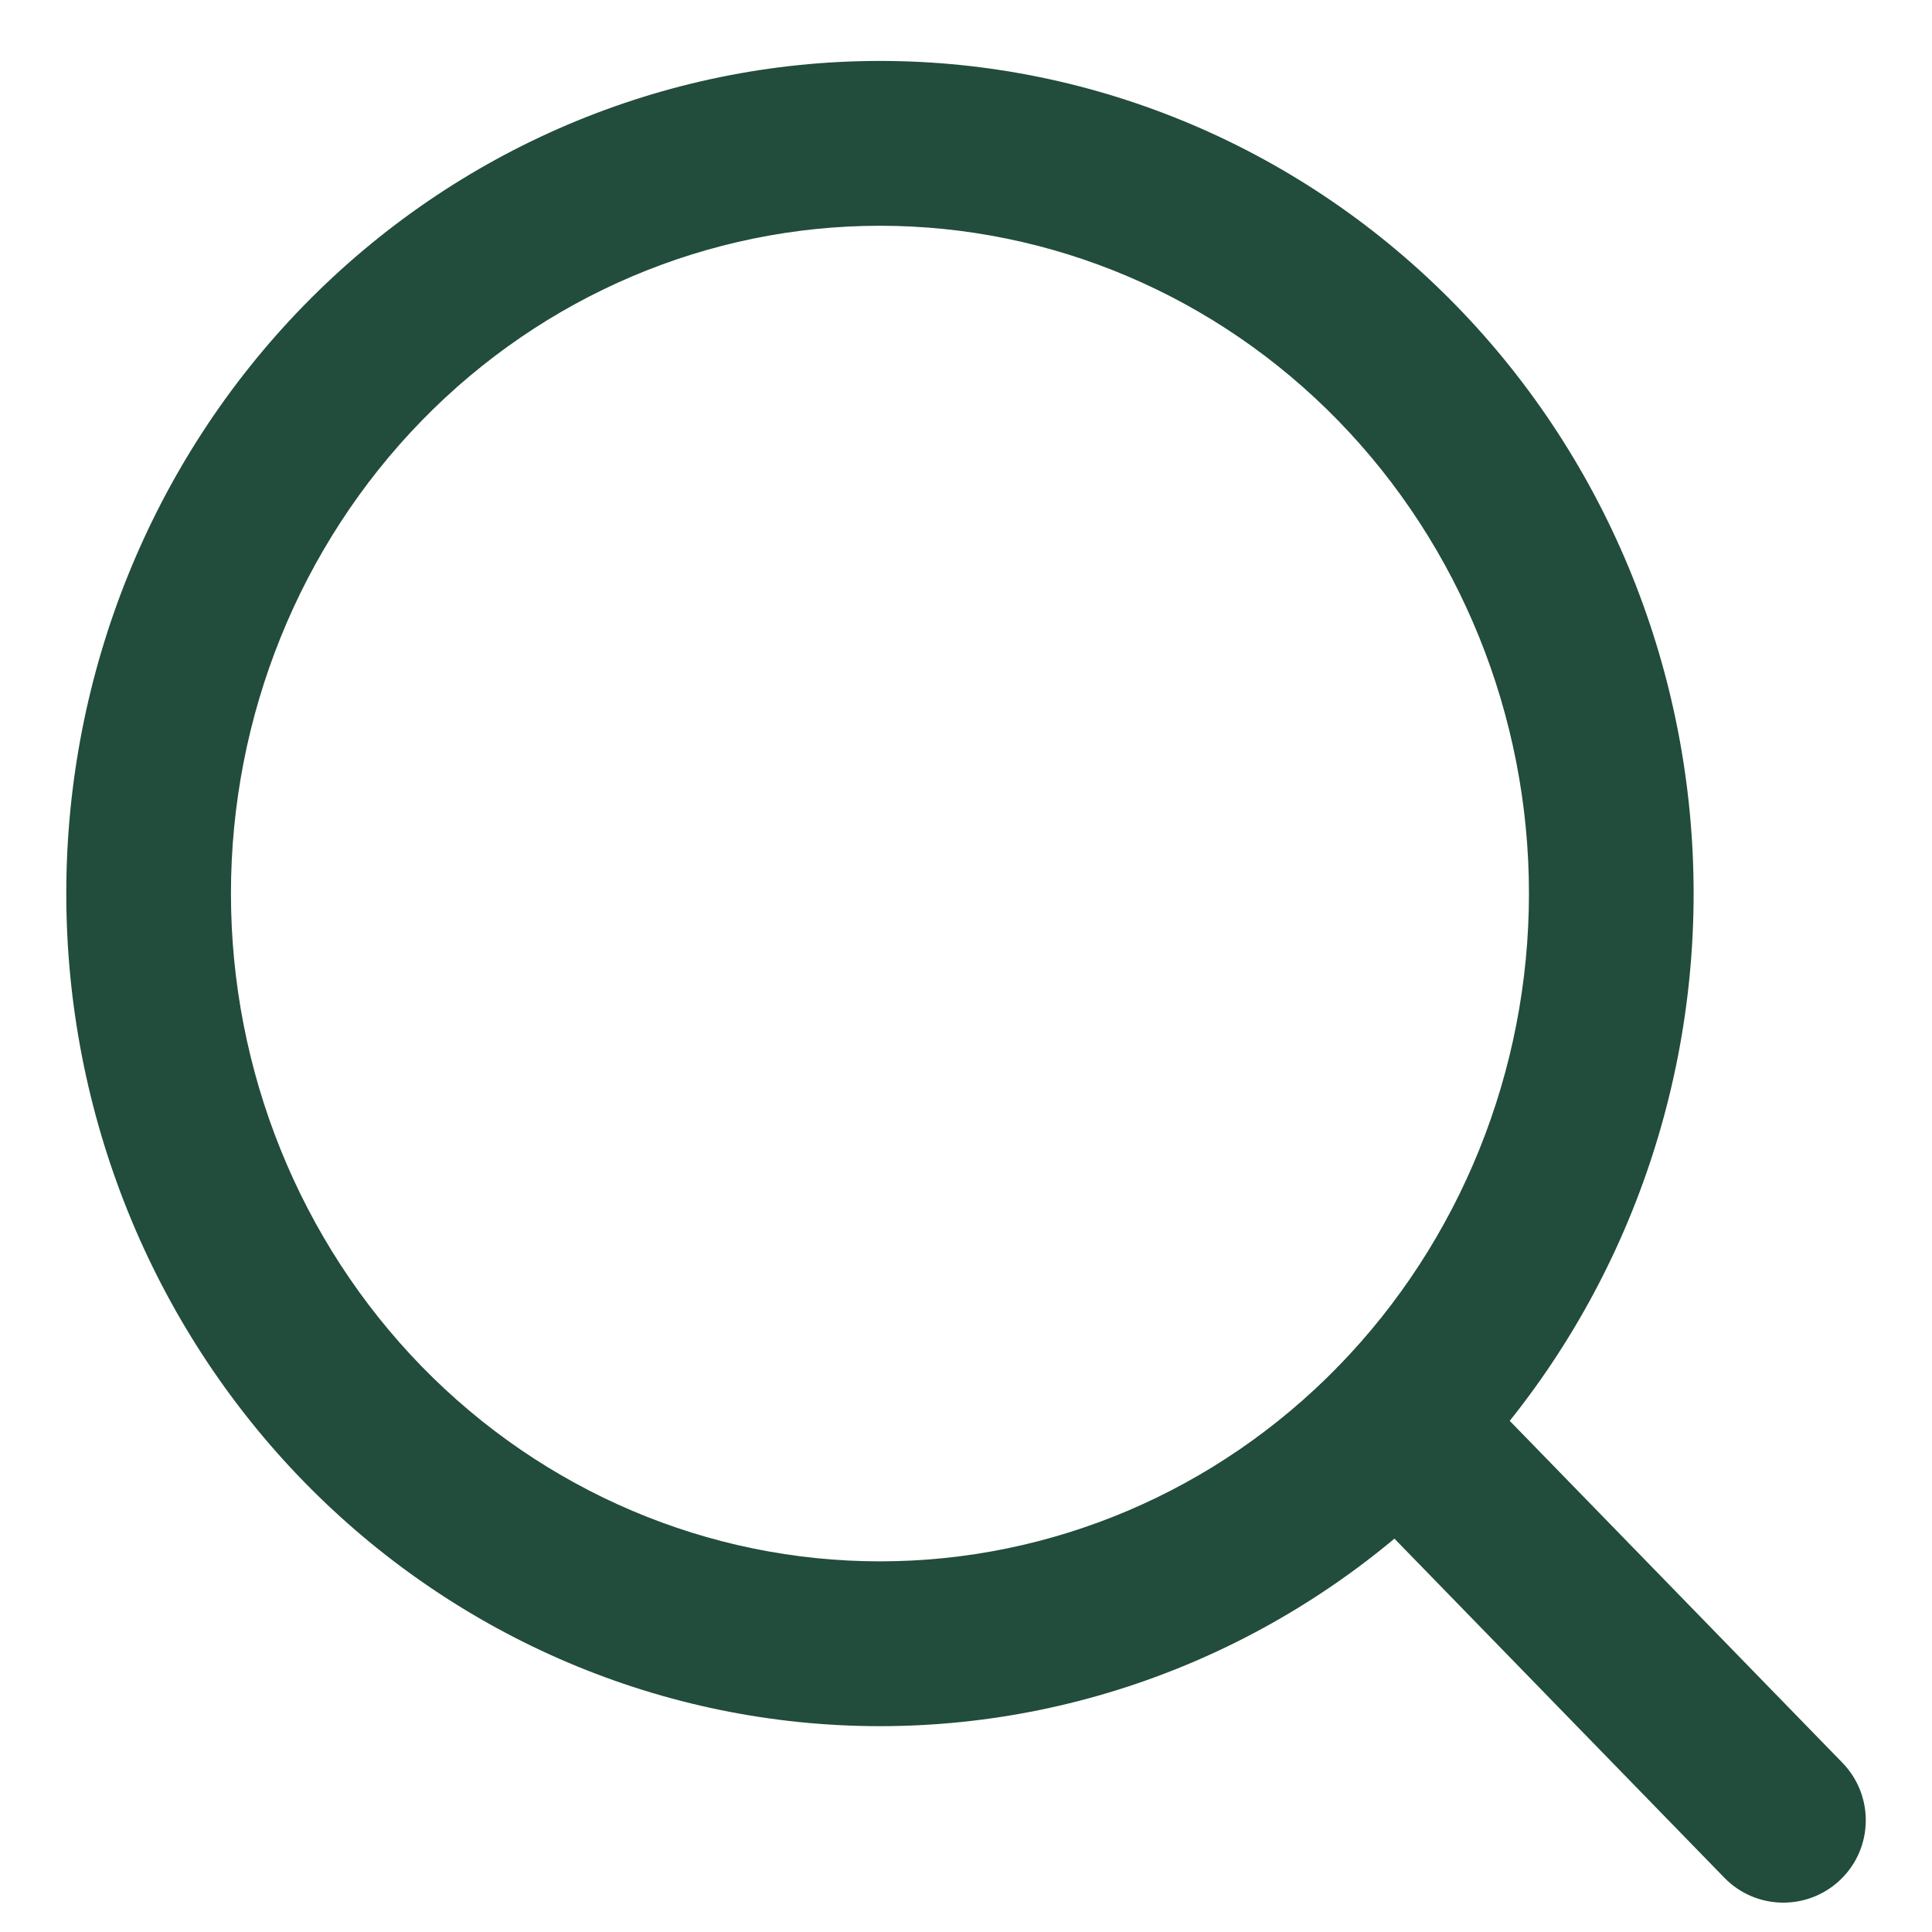
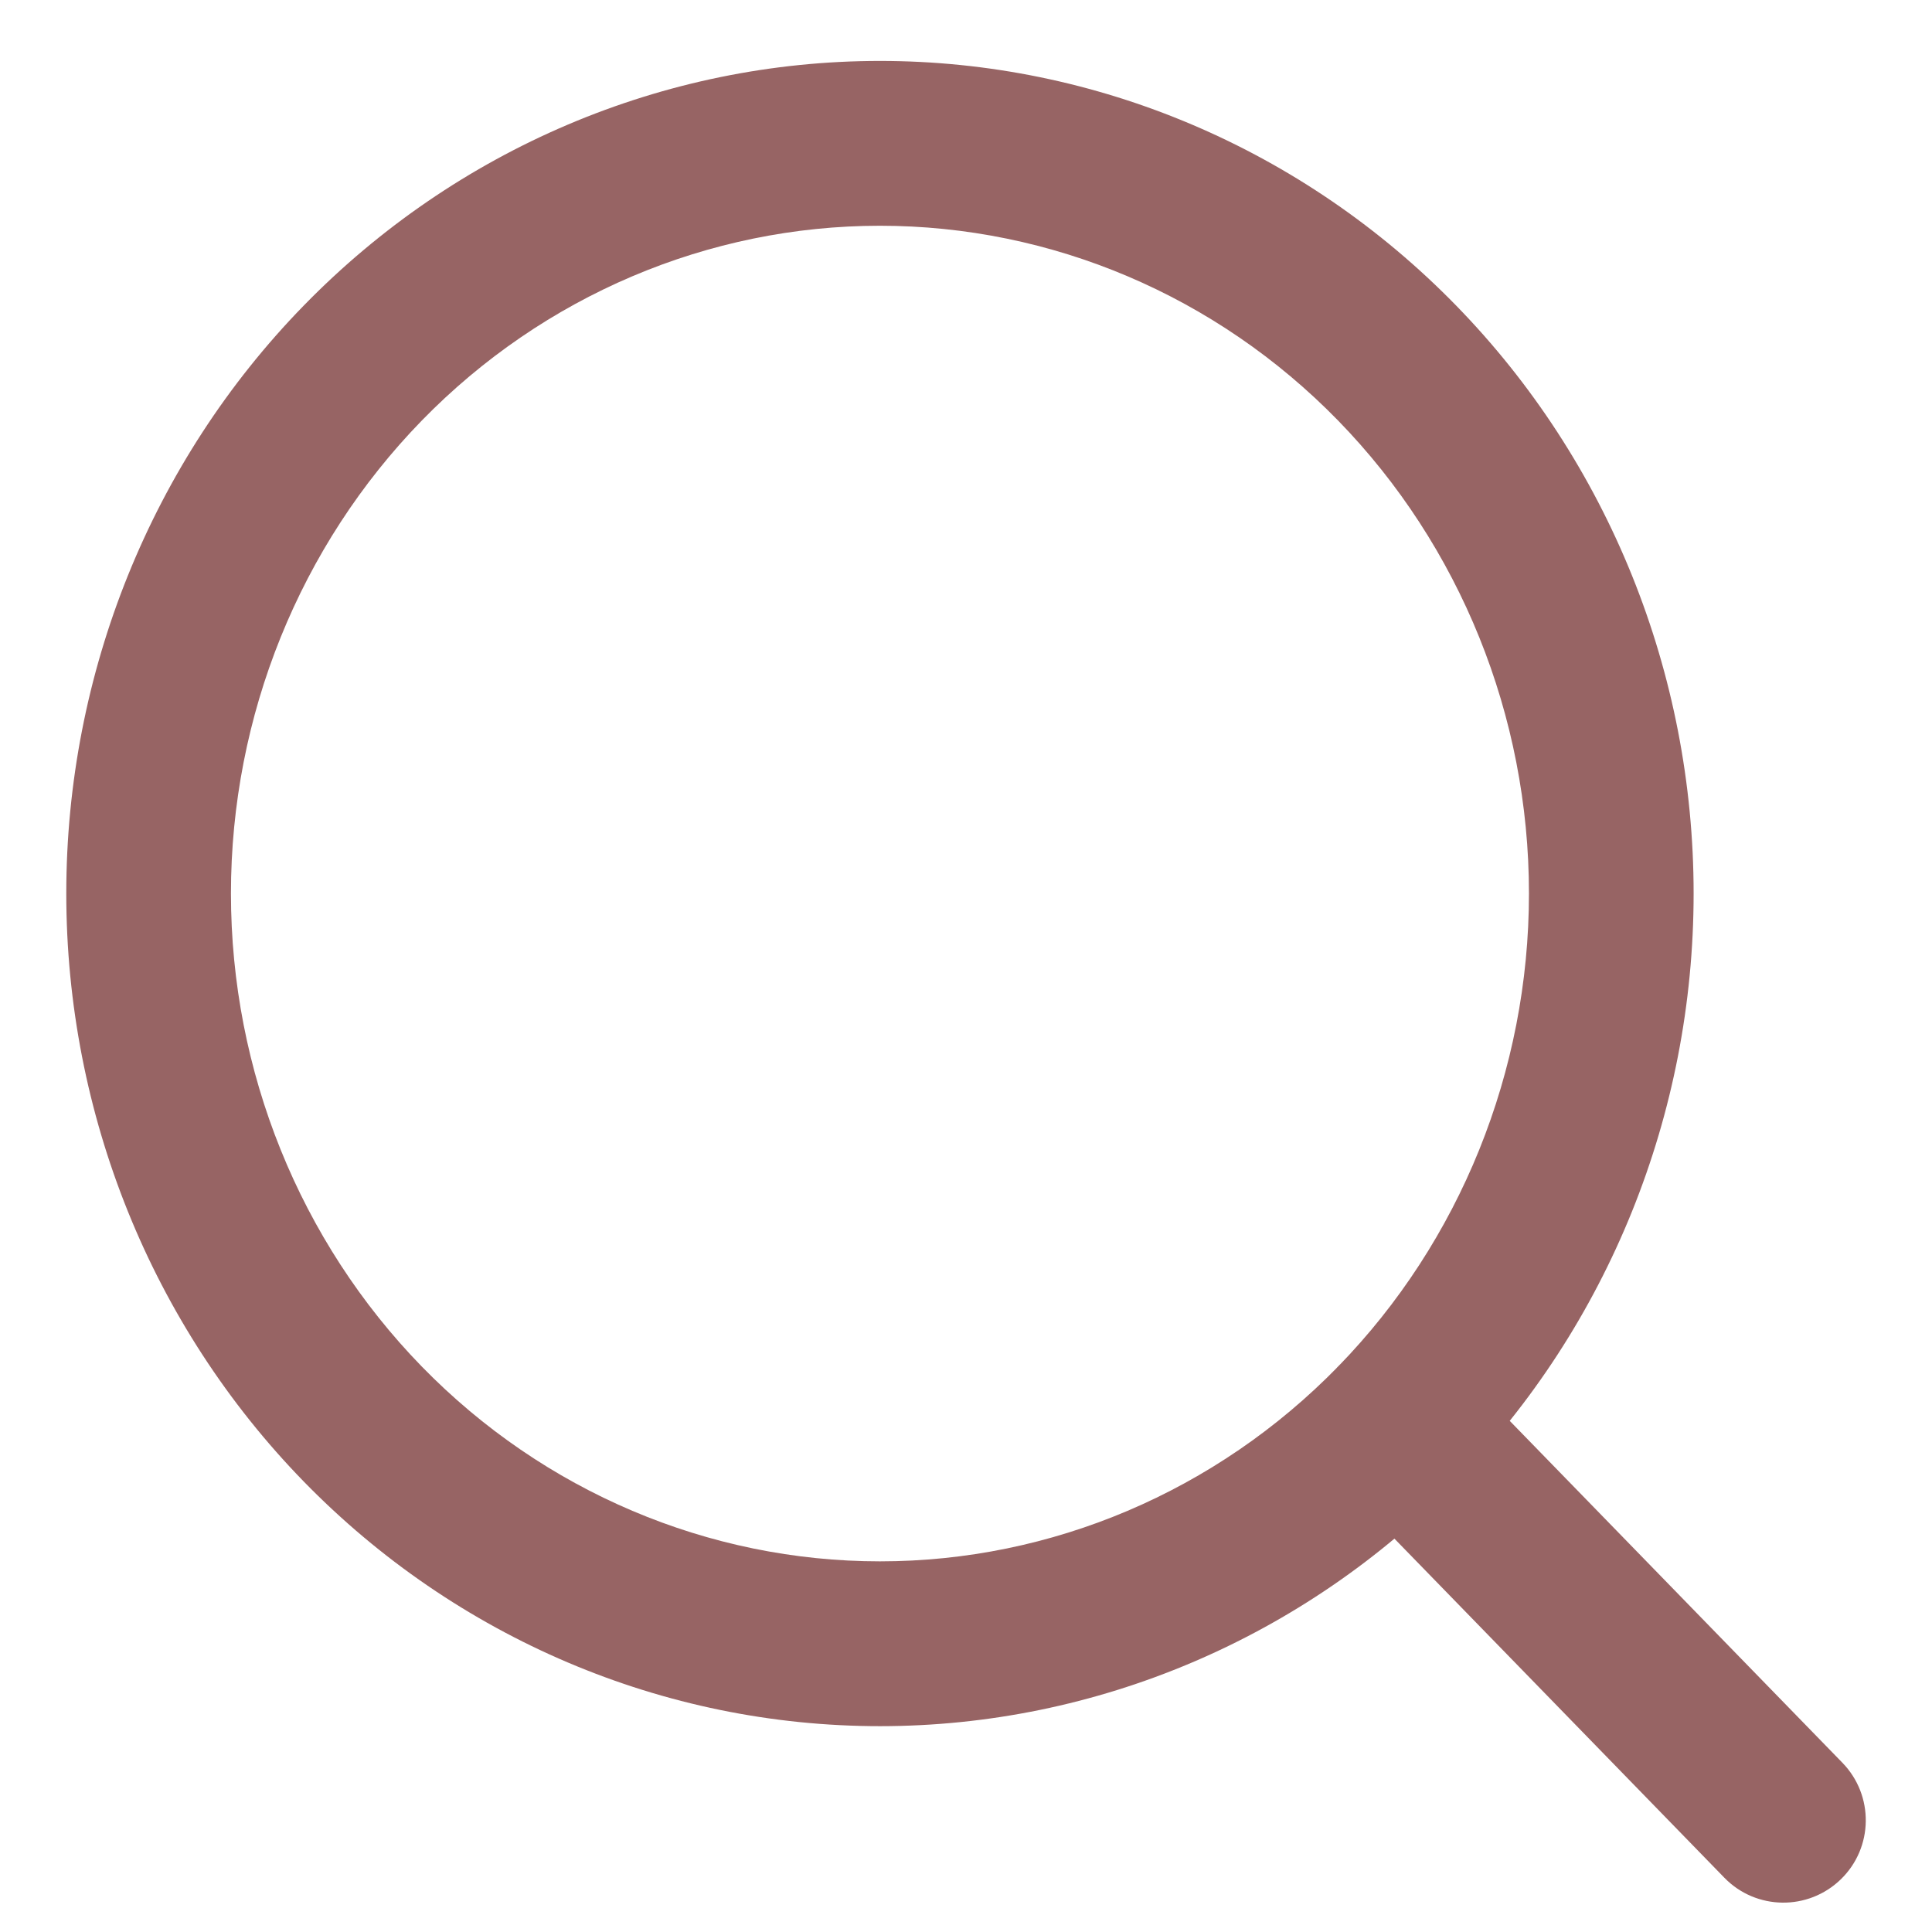
<svg xmlns="http://www.w3.org/2000/svg" width="13" height="13" viewBox="0 0 13 13" fill="FFFFFF">
-   <path d="M11.603 12.635C11.816 12.854 12.167 12.859 12.387 12.645C12.606 12.432 12.611 12.081 12.397 11.861L11.603 12.635ZM9.8 9.192C9.587 8.973 9.236 8.968 9.016 9.182C8.797 9.395 8.792 9.746 9.006 9.966L9.8 9.192ZM1 6.012H0.446H1ZM5.921 0.964V0.41V0.964ZM12.397 11.861L9.8 9.192L9.006 9.966L11.603 12.635L12.397 11.861ZM10.288 6.012C10.288 7.208 9.824 8.353 9.004 9.195L9.798 9.969C10.823 8.917 11.396 7.494 11.396 6.012H10.288ZM9.004 9.195C8.184 10.036 7.075 10.506 5.921 10.506V11.615C7.378 11.615 8.772 11.021 9.798 9.969L9.004 9.195ZM5.921 10.506C4.768 10.506 3.658 10.036 2.838 9.195L2.044 9.969C3.07 11.021 4.464 11.615 5.921 11.615V10.506ZM2.838 9.195C2.018 8.353 1.554 7.208 1.554 6.012H0.446C0.446 7.494 1.019 8.917 2.044 9.969L2.838 9.195ZM1.554 6.012C1.554 4.816 2.018 3.672 2.838 2.83L2.044 2.056C1.019 3.107 0.446 4.531 0.446 6.012H1.554ZM2.838 2.83C3.658 1.989 4.768 1.519 5.921 1.519V0.41C4.464 0.41 3.07 1.004 2.044 2.056L2.838 2.83ZM5.921 1.519C7.075 1.519 8.184 1.989 9.004 2.83L9.798 2.056C8.772 1.004 7.378 0.41 5.921 0.41V1.519ZM9.004 2.83C9.824 3.672 10.288 4.816 10.288 6.012H11.396C11.396 4.531 10.823 3.107 9.798 2.056L9.004 2.83Z" fill="#224c3c" />
+   <path d="M11.603 12.635C11.816 12.854 12.167 12.859 12.387 12.645C12.606 12.432 12.611 12.081 12.397 11.861L11.603 12.635ZM9.8 9.192C9.587 8.973 9.236 8.968 9.016 9.182C8.797 9.395 8.792 9.746 9.006 9.966L9.8 9.192ZM1 6.012H0.446H1ZM5.921 0.964V0.41V0.964ZM12.397 11.861L9.8 9.192L9.006 9.966L11.603 12.635L12.397 11.861ZM10.288 6.012C10.288 7.208 9.824 8.353 9.004 9.195L9.798 9.969C10.823 8.917 11.396 7.494 11.396 6.012H10.288ZM9.004 9.195C8.184 10.036 7.075 10.506 5.921 10.506V11.615C7.378 11.615 8.772 11.021 9.798 9.969L9.004 9.195ZM5.921 10.506C4.768 10.506 3.658 10.036 2.838 9.195L2.044 9.969C3.07 11.021 4.464 11.615 5.921 11.615V10.506ZM2.838 9.195C2.018 8.353 1.554 7.208 1.554 6.012H0.446C0.446 7.494 1.019 8.917 2.044 9.969L2.838 9.195ZM1.554 6.012C1.554 4.816 2.018 3.672 2.838 2.83L2.044 2.056C1.019 3.107 0.446 4.531 0.446 6.012H1.554ZM2.838 2.83C3.658 1.989 4.768 1.519 5.921 1.519V0.41C4.464 0.41 3.07 1.004 2.044 2.056L2.838 2.83ZM5.921 1.519C7.075 1.519 8.184 1.989 9.004 2.83L9.798 2.056C8.772 1.004 7.378 0.41 5.921 0.41V1.519ZM9.004 2.83C9.824 3.672 10.288 4.816 10.288 6.012H11.396C11.396 4.531 10.823 3.107 9.798 2.056L9.004 2.83Z" fill="#976464" />
</svg>
